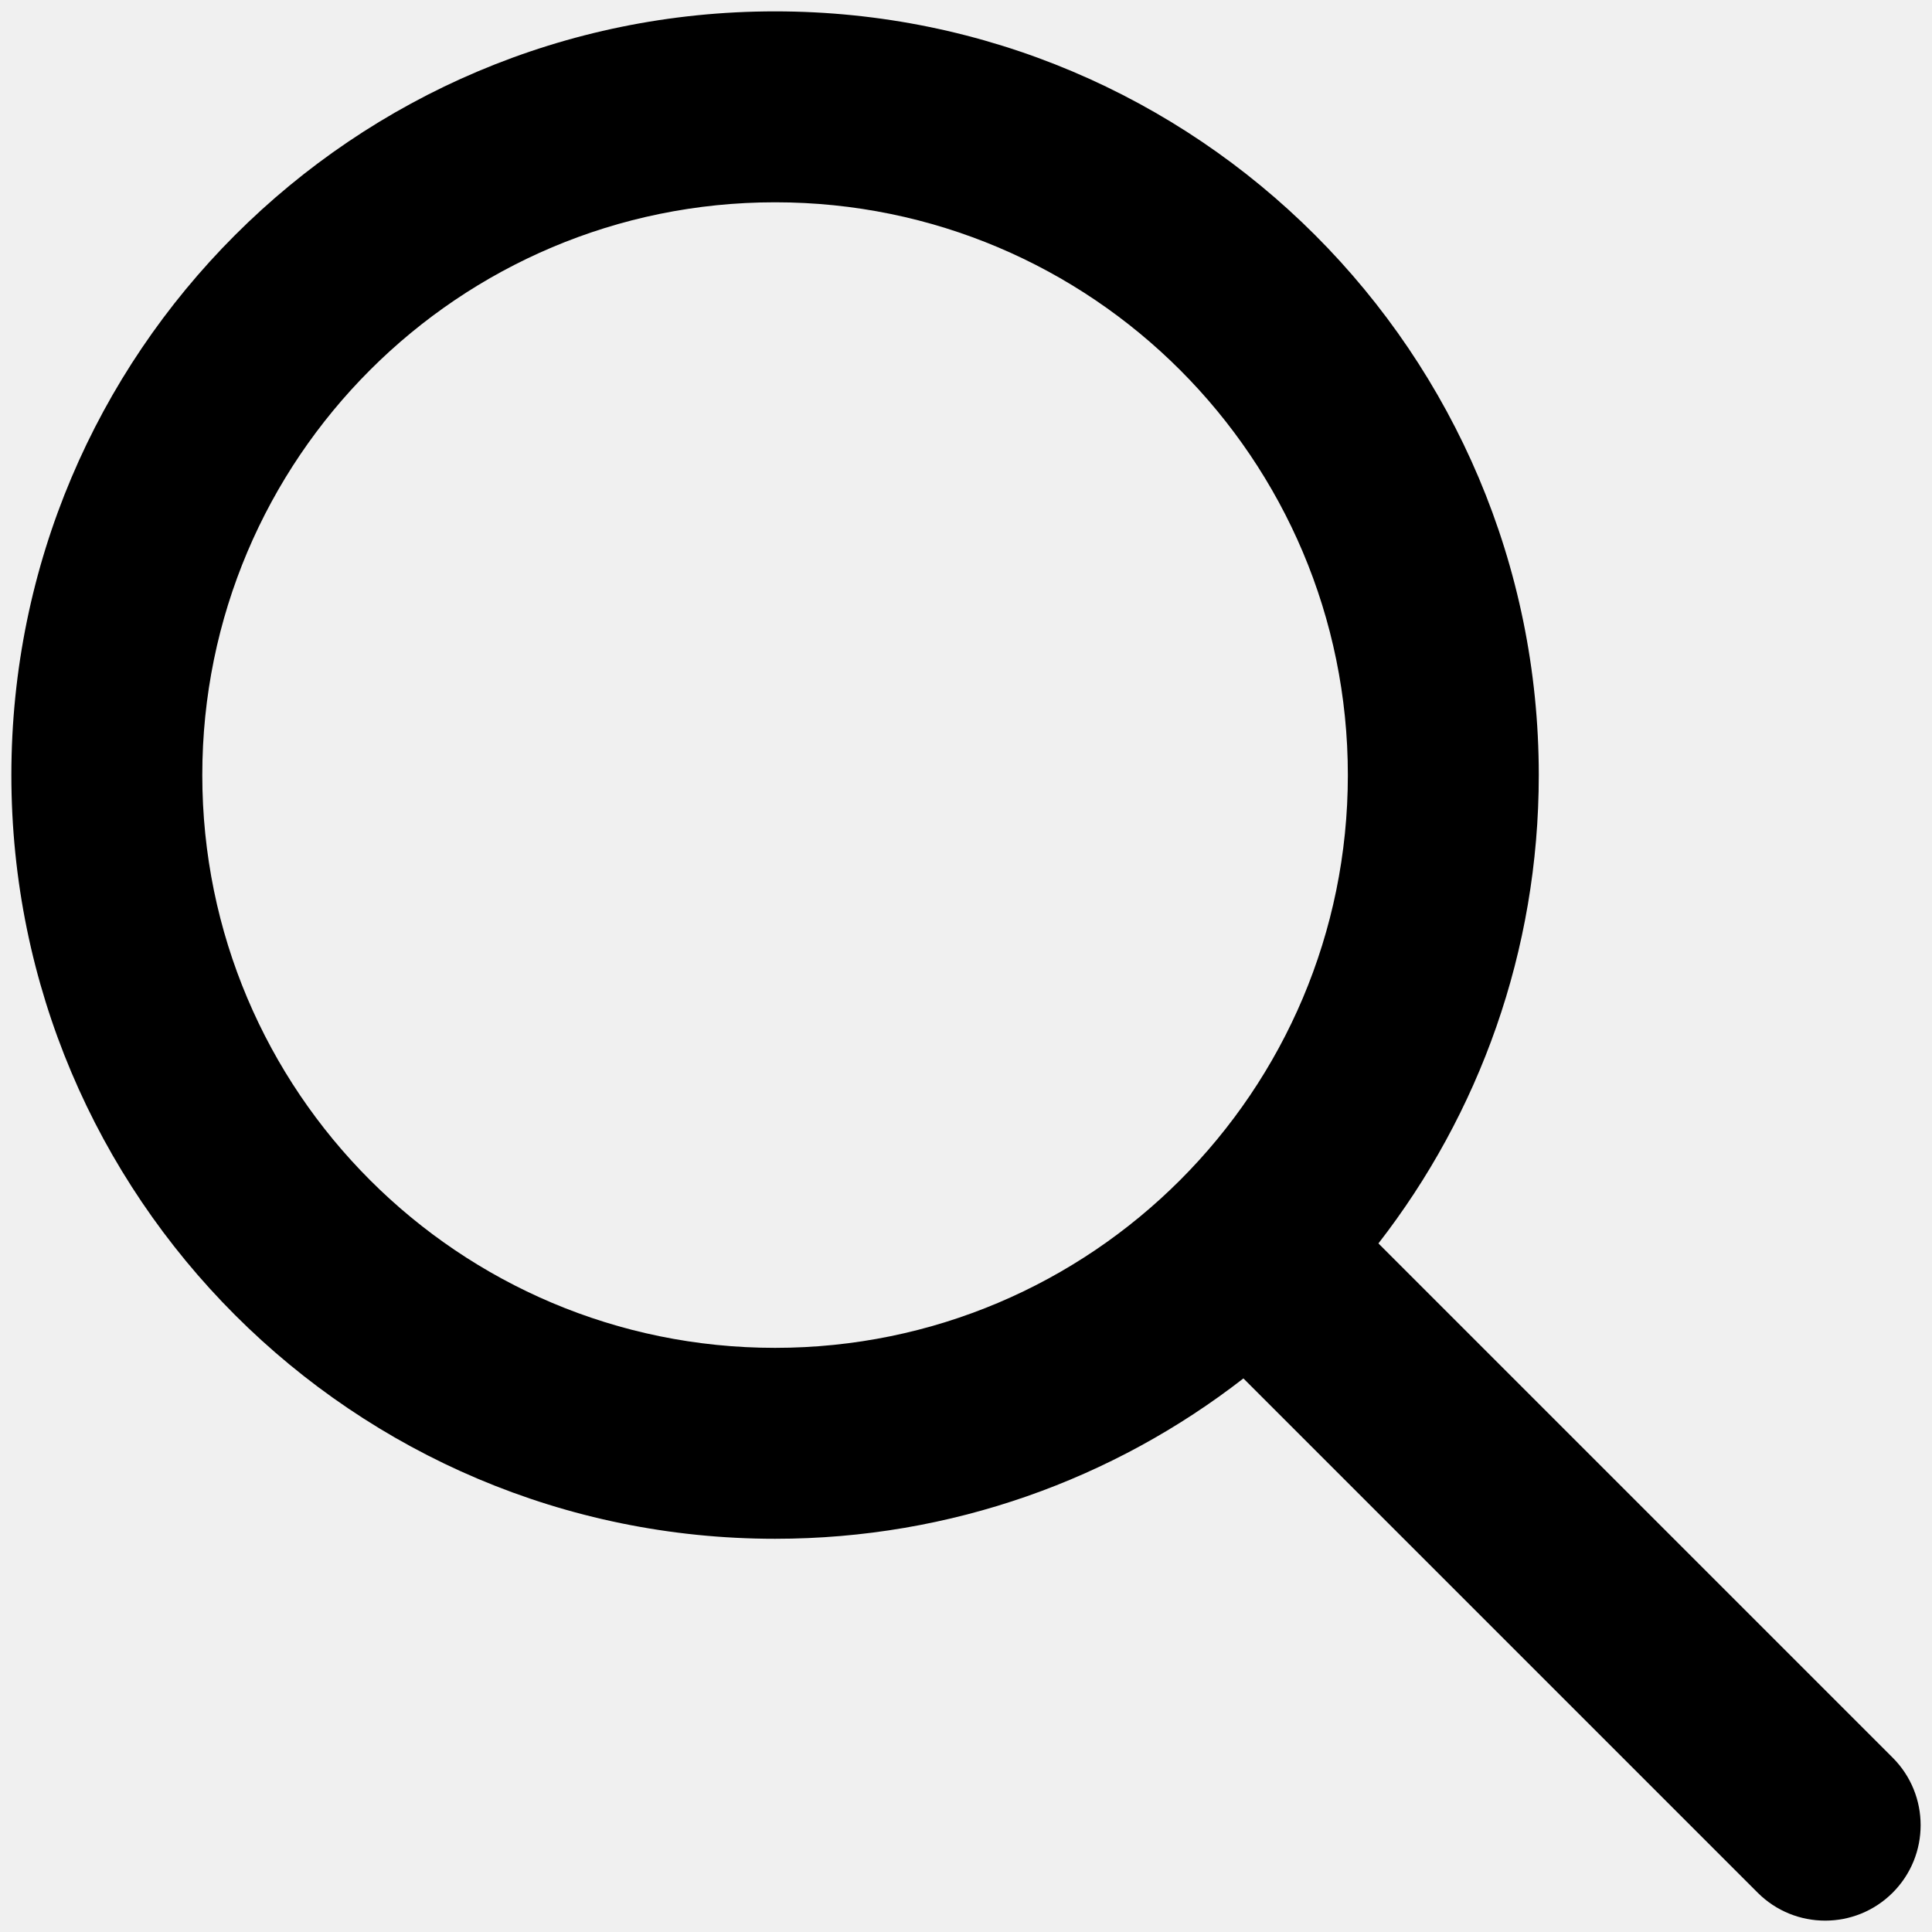
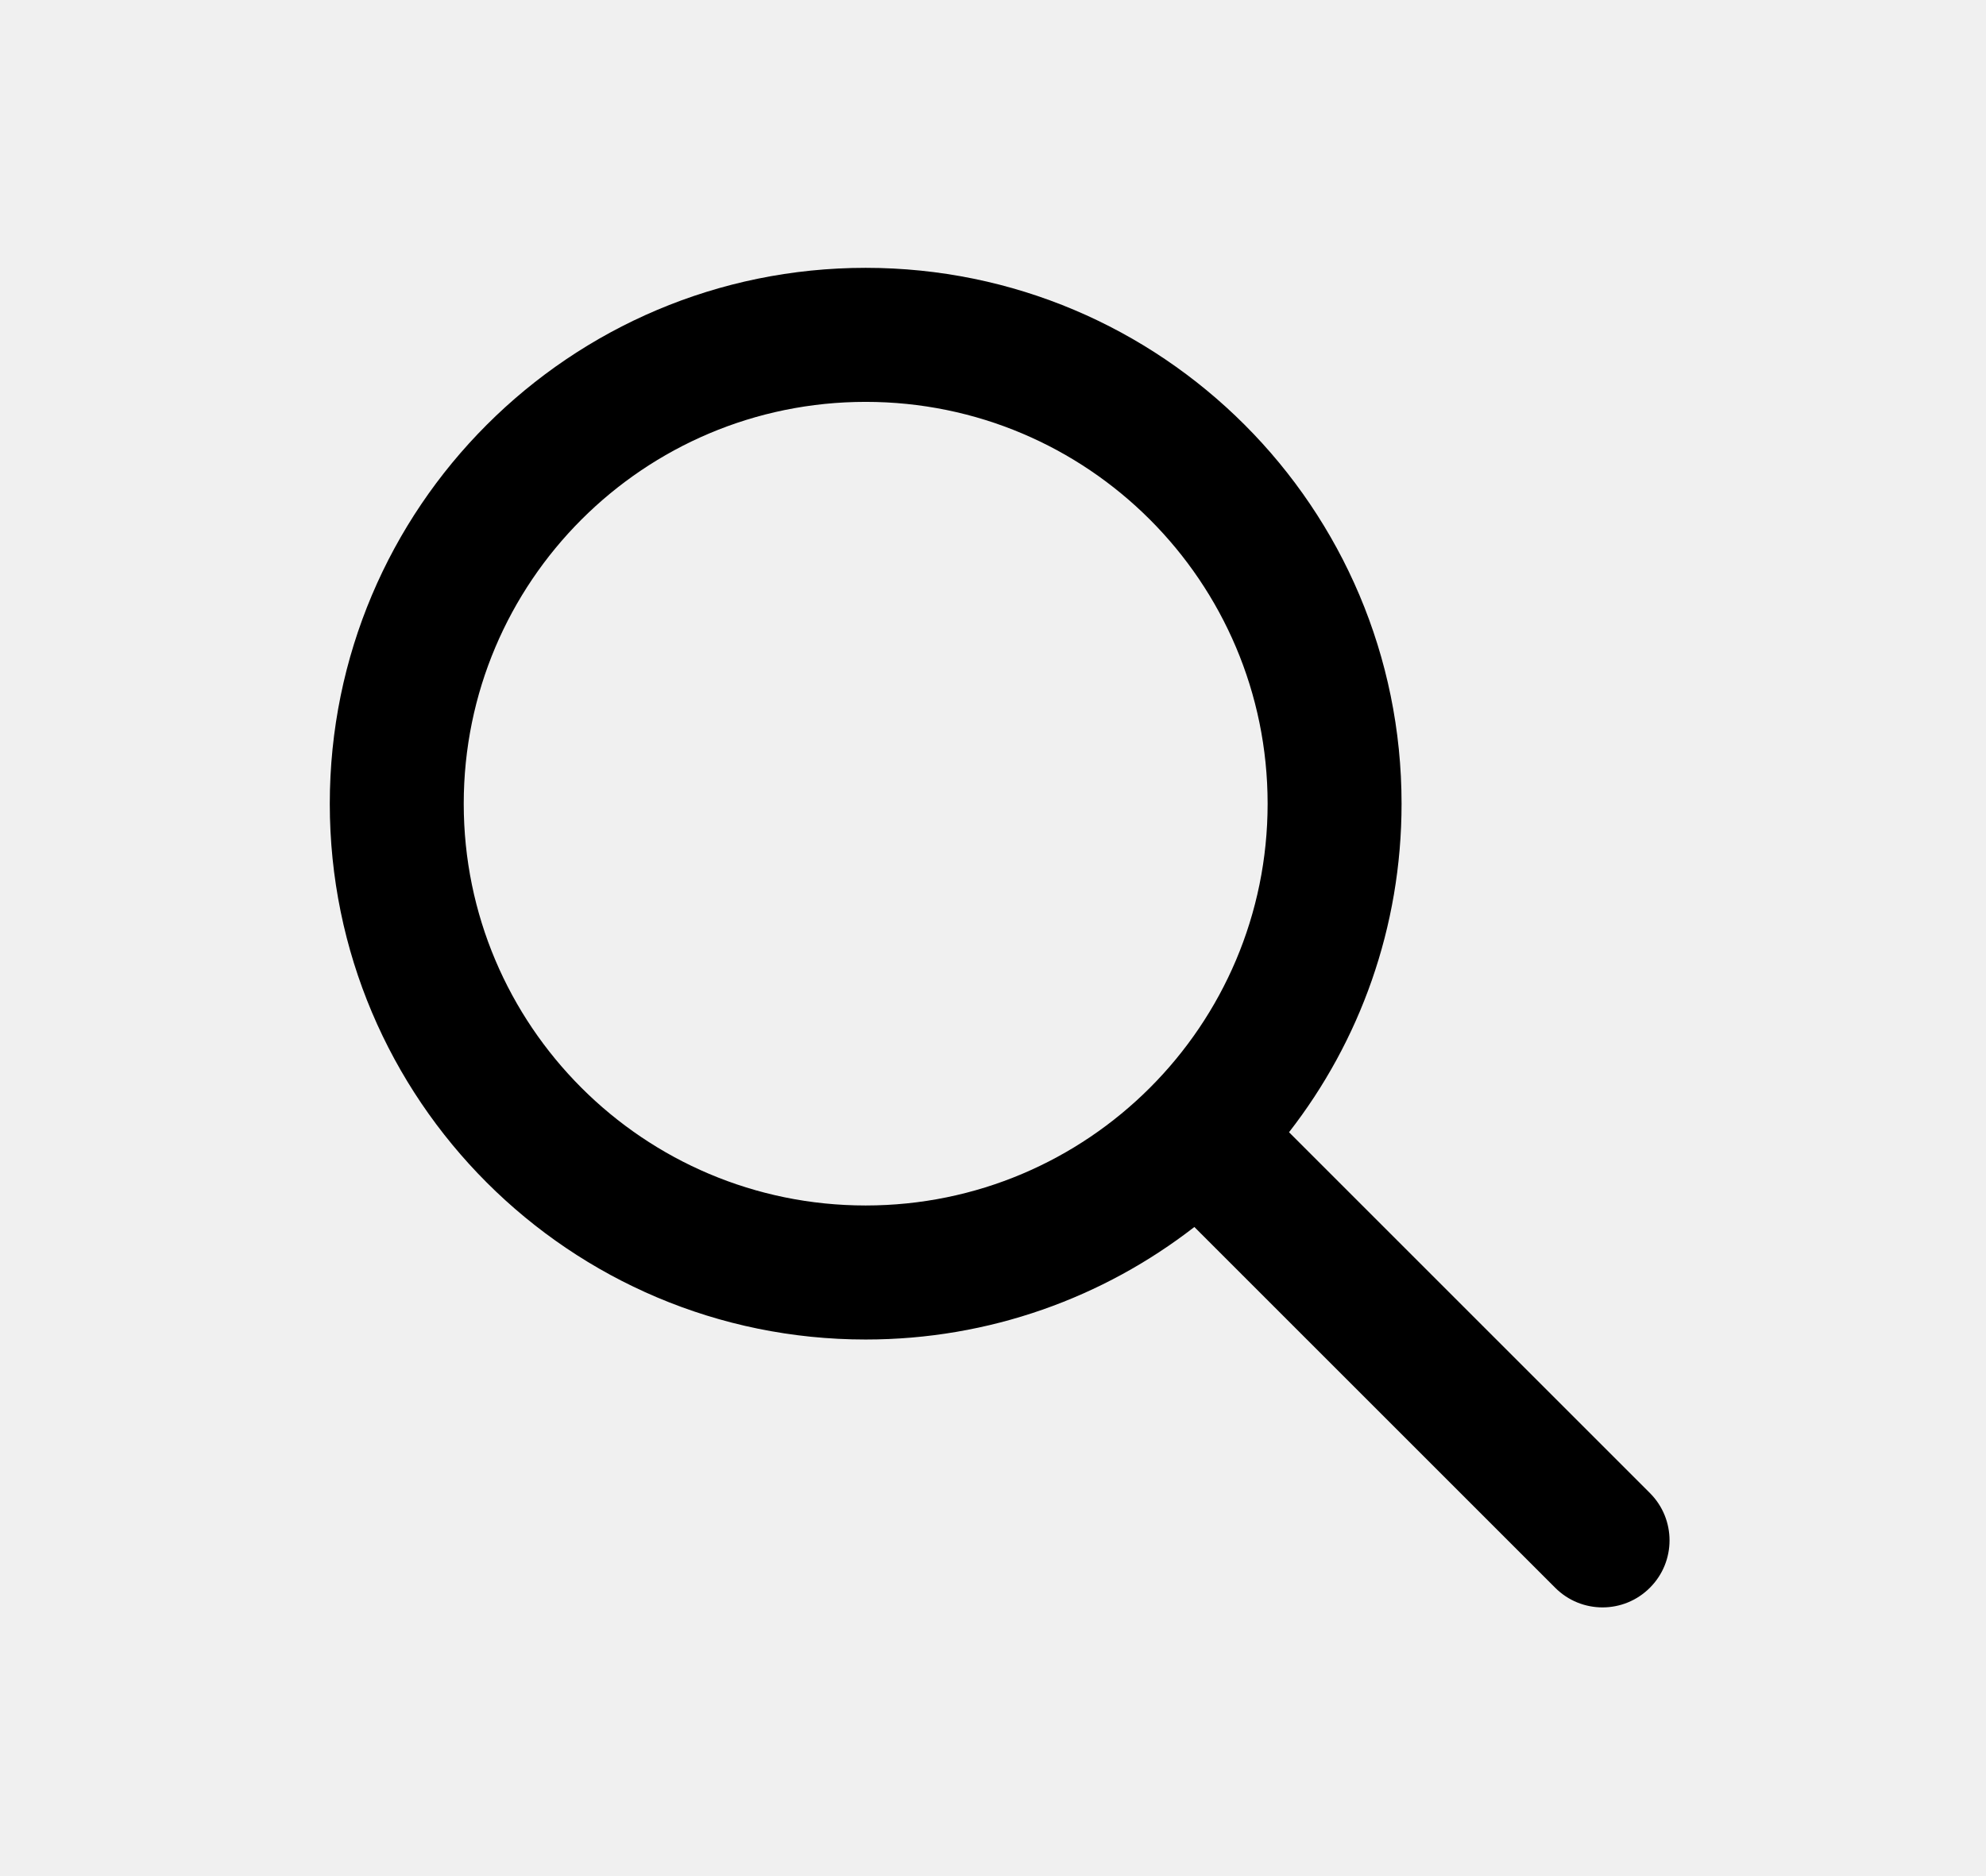
- <svg xmlns="http://www.w3.org/2000/svg" width="17px" height="17px" viewBox="0 0 17 17" version="1.1">
-   <g id="UI" stroke="none" stroke-width="1" fill="none" fill-rule="evenodd">
-     <g id="191219-WebUI-Skeleton-SSS" transform="translate(-845, -132)">
-       <g id="search-notifications" transform="translate(800, 124)">
-         <g id="search" transform="translate(27, 0)">
-           <g id="Icons-/-Search" transform="translate(18, 8)">
-             <mask id="mask-search" fill="white">
-               <path d="M6.82,0.1 C10.531,0.1 13.54,3.109 13.54,6.82 C13.54,8.373 13.013,9.803 12.129,10.941 L16.654,15.466 C16.982,15.794 16.982,16.326 16.654,16.654 C16.326,16.982 15.794,16.982 15.466,16.654 L15.466,16.654 L10.941,12.129 C9.803,13.013 8.373,13.54 6.82,13.54 C3.109,13.54 0.1,10.531 0.1,6.82 C0.1,3.109 3.109,0.1 6.82,0.1 Z M6.82,1.78 C4.036,1.78 1.78,4.036 1.78,6.82 C1.78,9.604 4.036,11.86 6.82,11.86 C9.604,11.86 11.86,9.604 11.86,6.82 C11.86,4.036 9.604,1.78 6.82,1.78 Z" />
-             </mask>
-             <g id="Colors-/-Black" mask="url(#mask-search)" fill="#000000" fill-rule="evenodd">
-               <rect id="Color" x="0" y="0" width="17" height="17" />
-             </g>
-           </g>
-         </g>
-       </g>
-     </g>
+ <svg xmlns="http://www.w3.org/2000/svg" width="18" height="17" viewBox="0 0 18 17" fill="none">
+   <path fill-rule="evenodd" clip-rule="evenodd" d="M7.846 12.143C5.164 12.143 2.989 9.968 2.989 7.286C2.989 4.603 5.164 2.428 7.846 2.428C10.529 2.428 12.703 4.603 12.703 7.286C12.703 8.408 12.323 9.442 11.683 10.264L14.954 13.535C15.191 13.772 15.191 14.156 14.954 14.393C14.717 14.631 14.332 14.631 14.095 14.393L10.825 11.123C10.002 11.762 8.969 12.143 7.846 12.143ZM11.489 7.286C11.489 9.297 9.858 10.928 7.846 10.928C5.834 10.928 4.203 9.297 4.203 7.286C4.203 5.274 5.834 3.643 7.846 3.643C9.858 3.643 11.489 5.274 11.489 7.286Z" />
+   <mask id="mask0-search" mask-type="alpha" maskUnits="userSpaceOnUse" x="2" y="2" width="14" height="13">
+     <path fill-rule="evenodd" clip-rule="evenodd" d="M7.846 12.143C5.164 12.143 2.989 9.968 2.989 7.286C2.989 4.603 5.164 2.428 7.846 2.428C10.529 2.428 12.703 4.603 12.703 7.286C12.703 8.408 12.323 9.442 11.683 10.264L14.954 13.535C15.191 13.772 15.191 14.156 14.954 14.393C14.717 14.631 14.332 14.631 14.095 14.393L10.825 11.123C10.002 11.762 8.969 12.143 7.846 12.143ZM11.489 7.286C11.489 9.297 9.858 10.928 7.846 10.928C5.834 10.928 4.203 9.297 4.203 7.286C4.203 5.274 5.834 3.643 7.846 3.643C9.858 3.643 11.489 5.274 11.489 7.286Z" fill="white" />
+   </mask>
+   <g mask="url(#mask0-search)">
+     <rect x="0.561" width="17" height="17" fill="black" />
  </g>
</svg>
